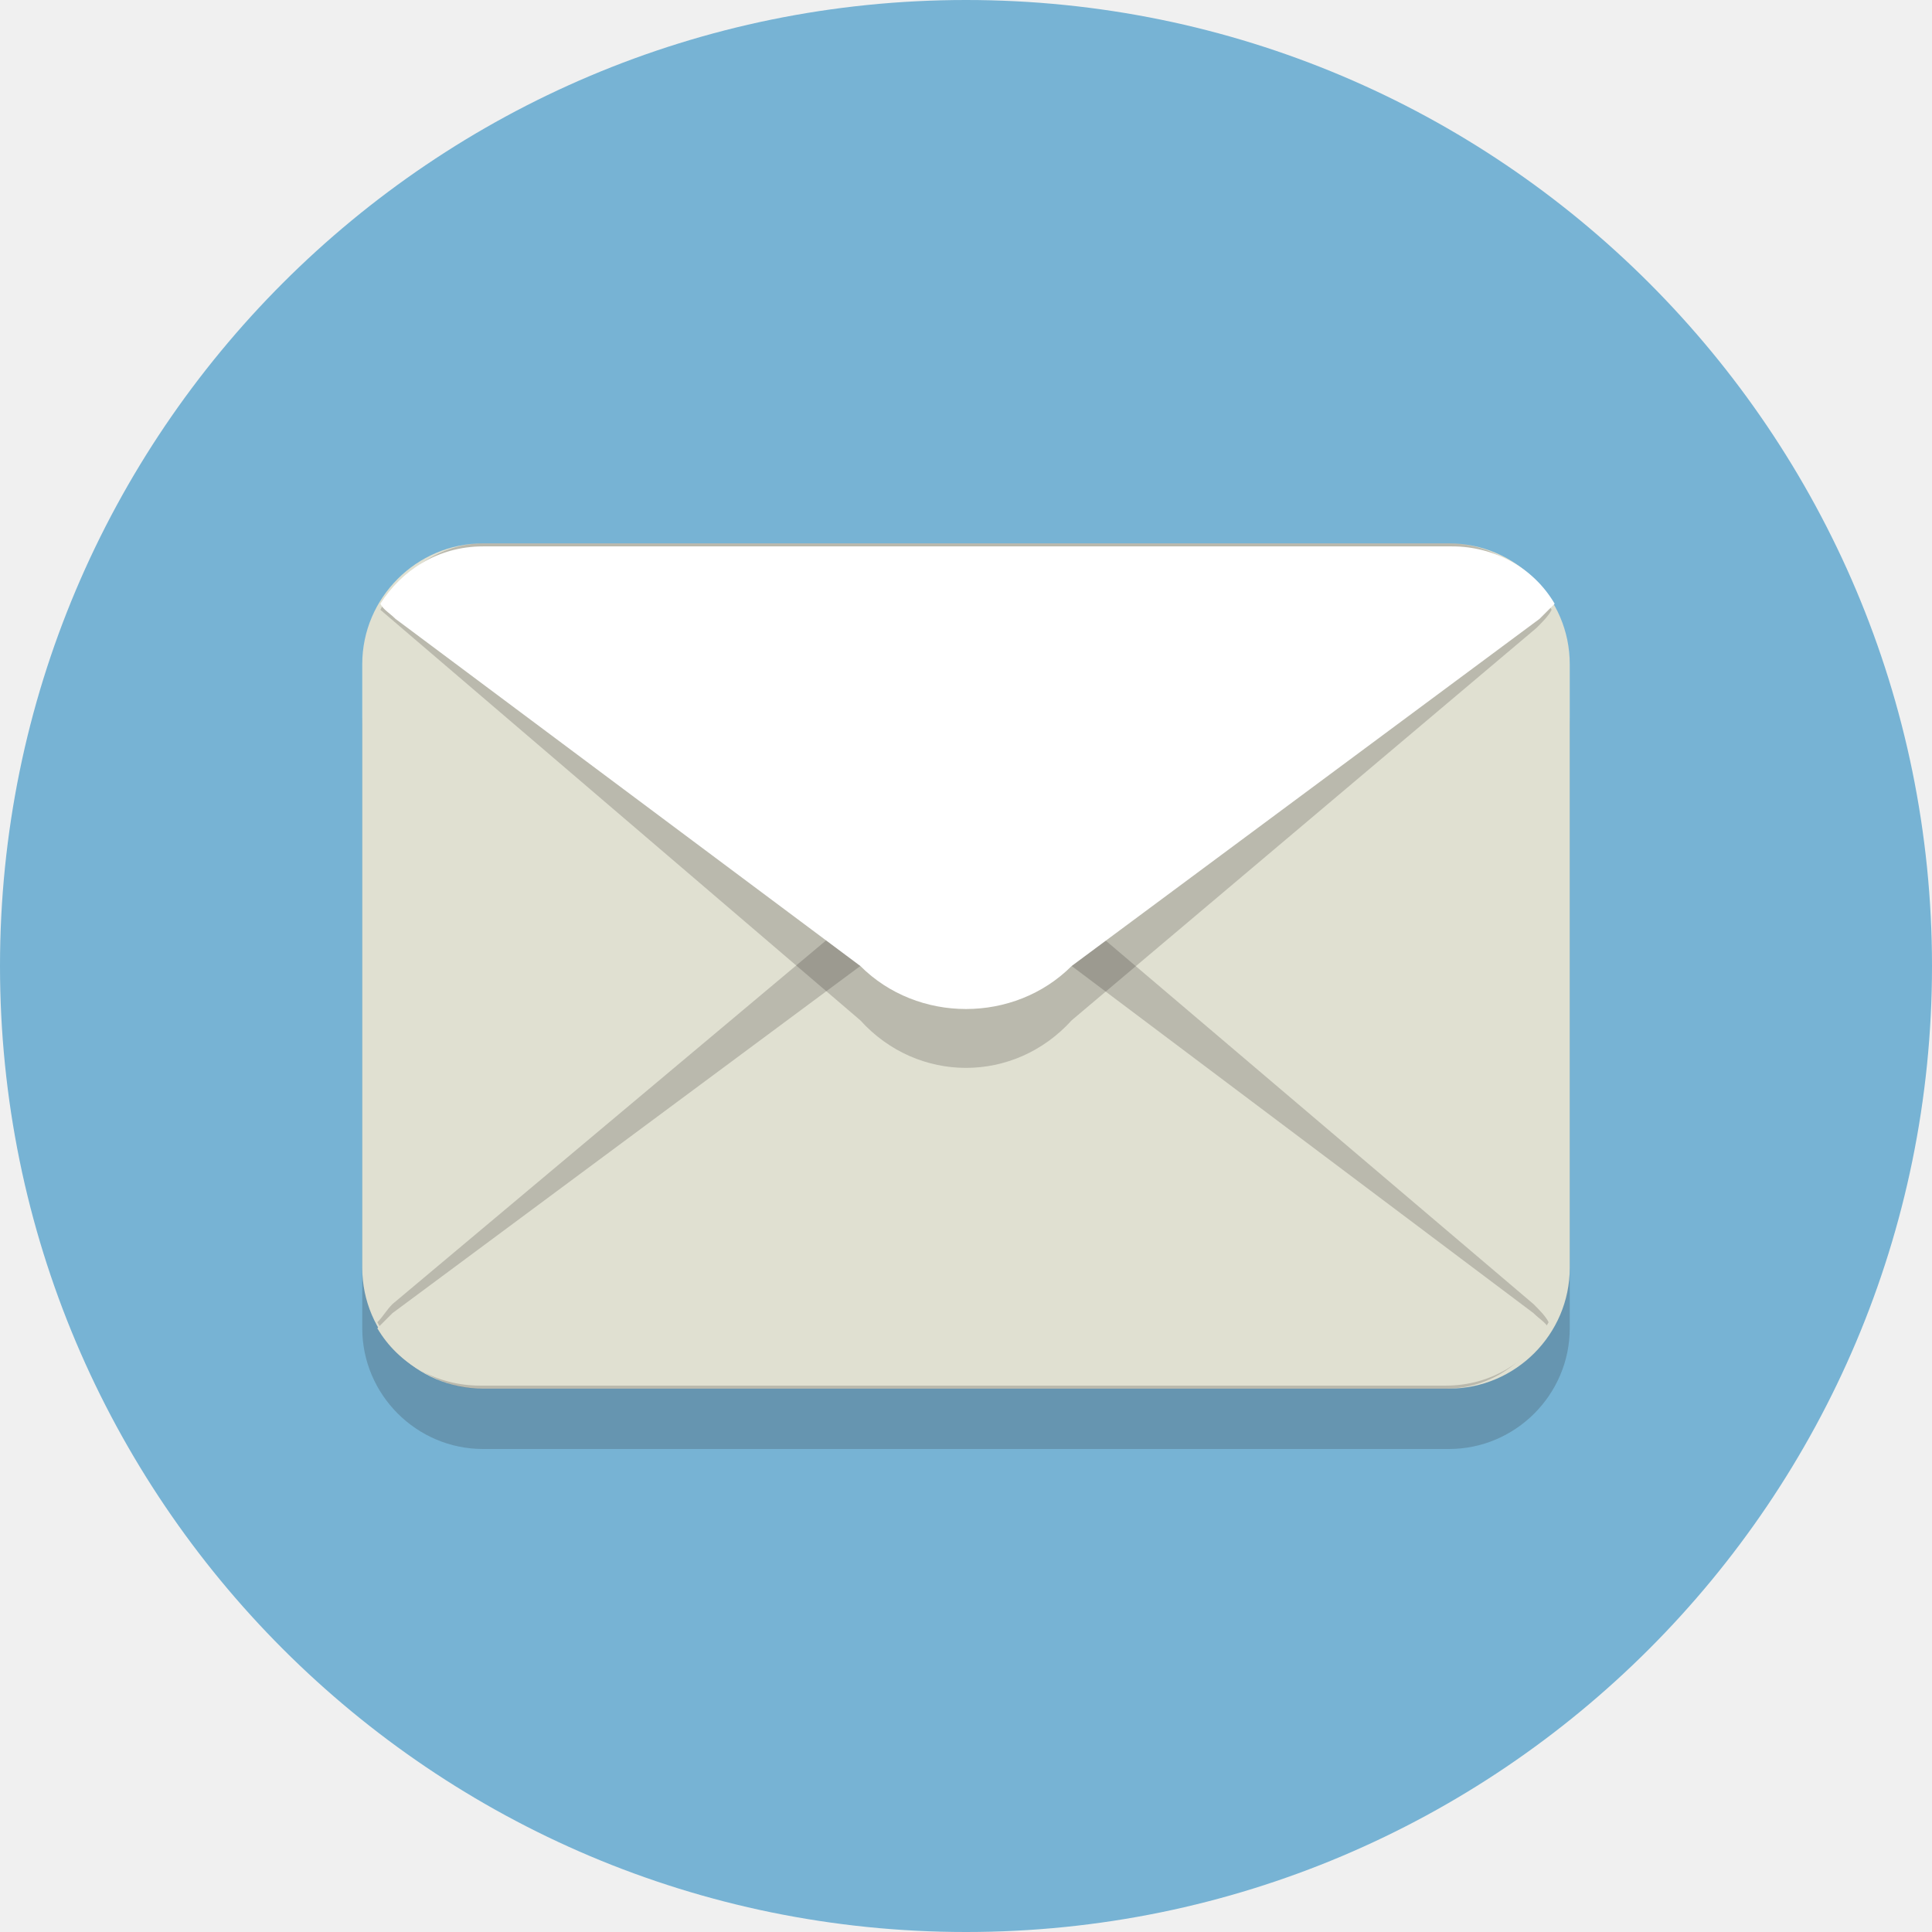
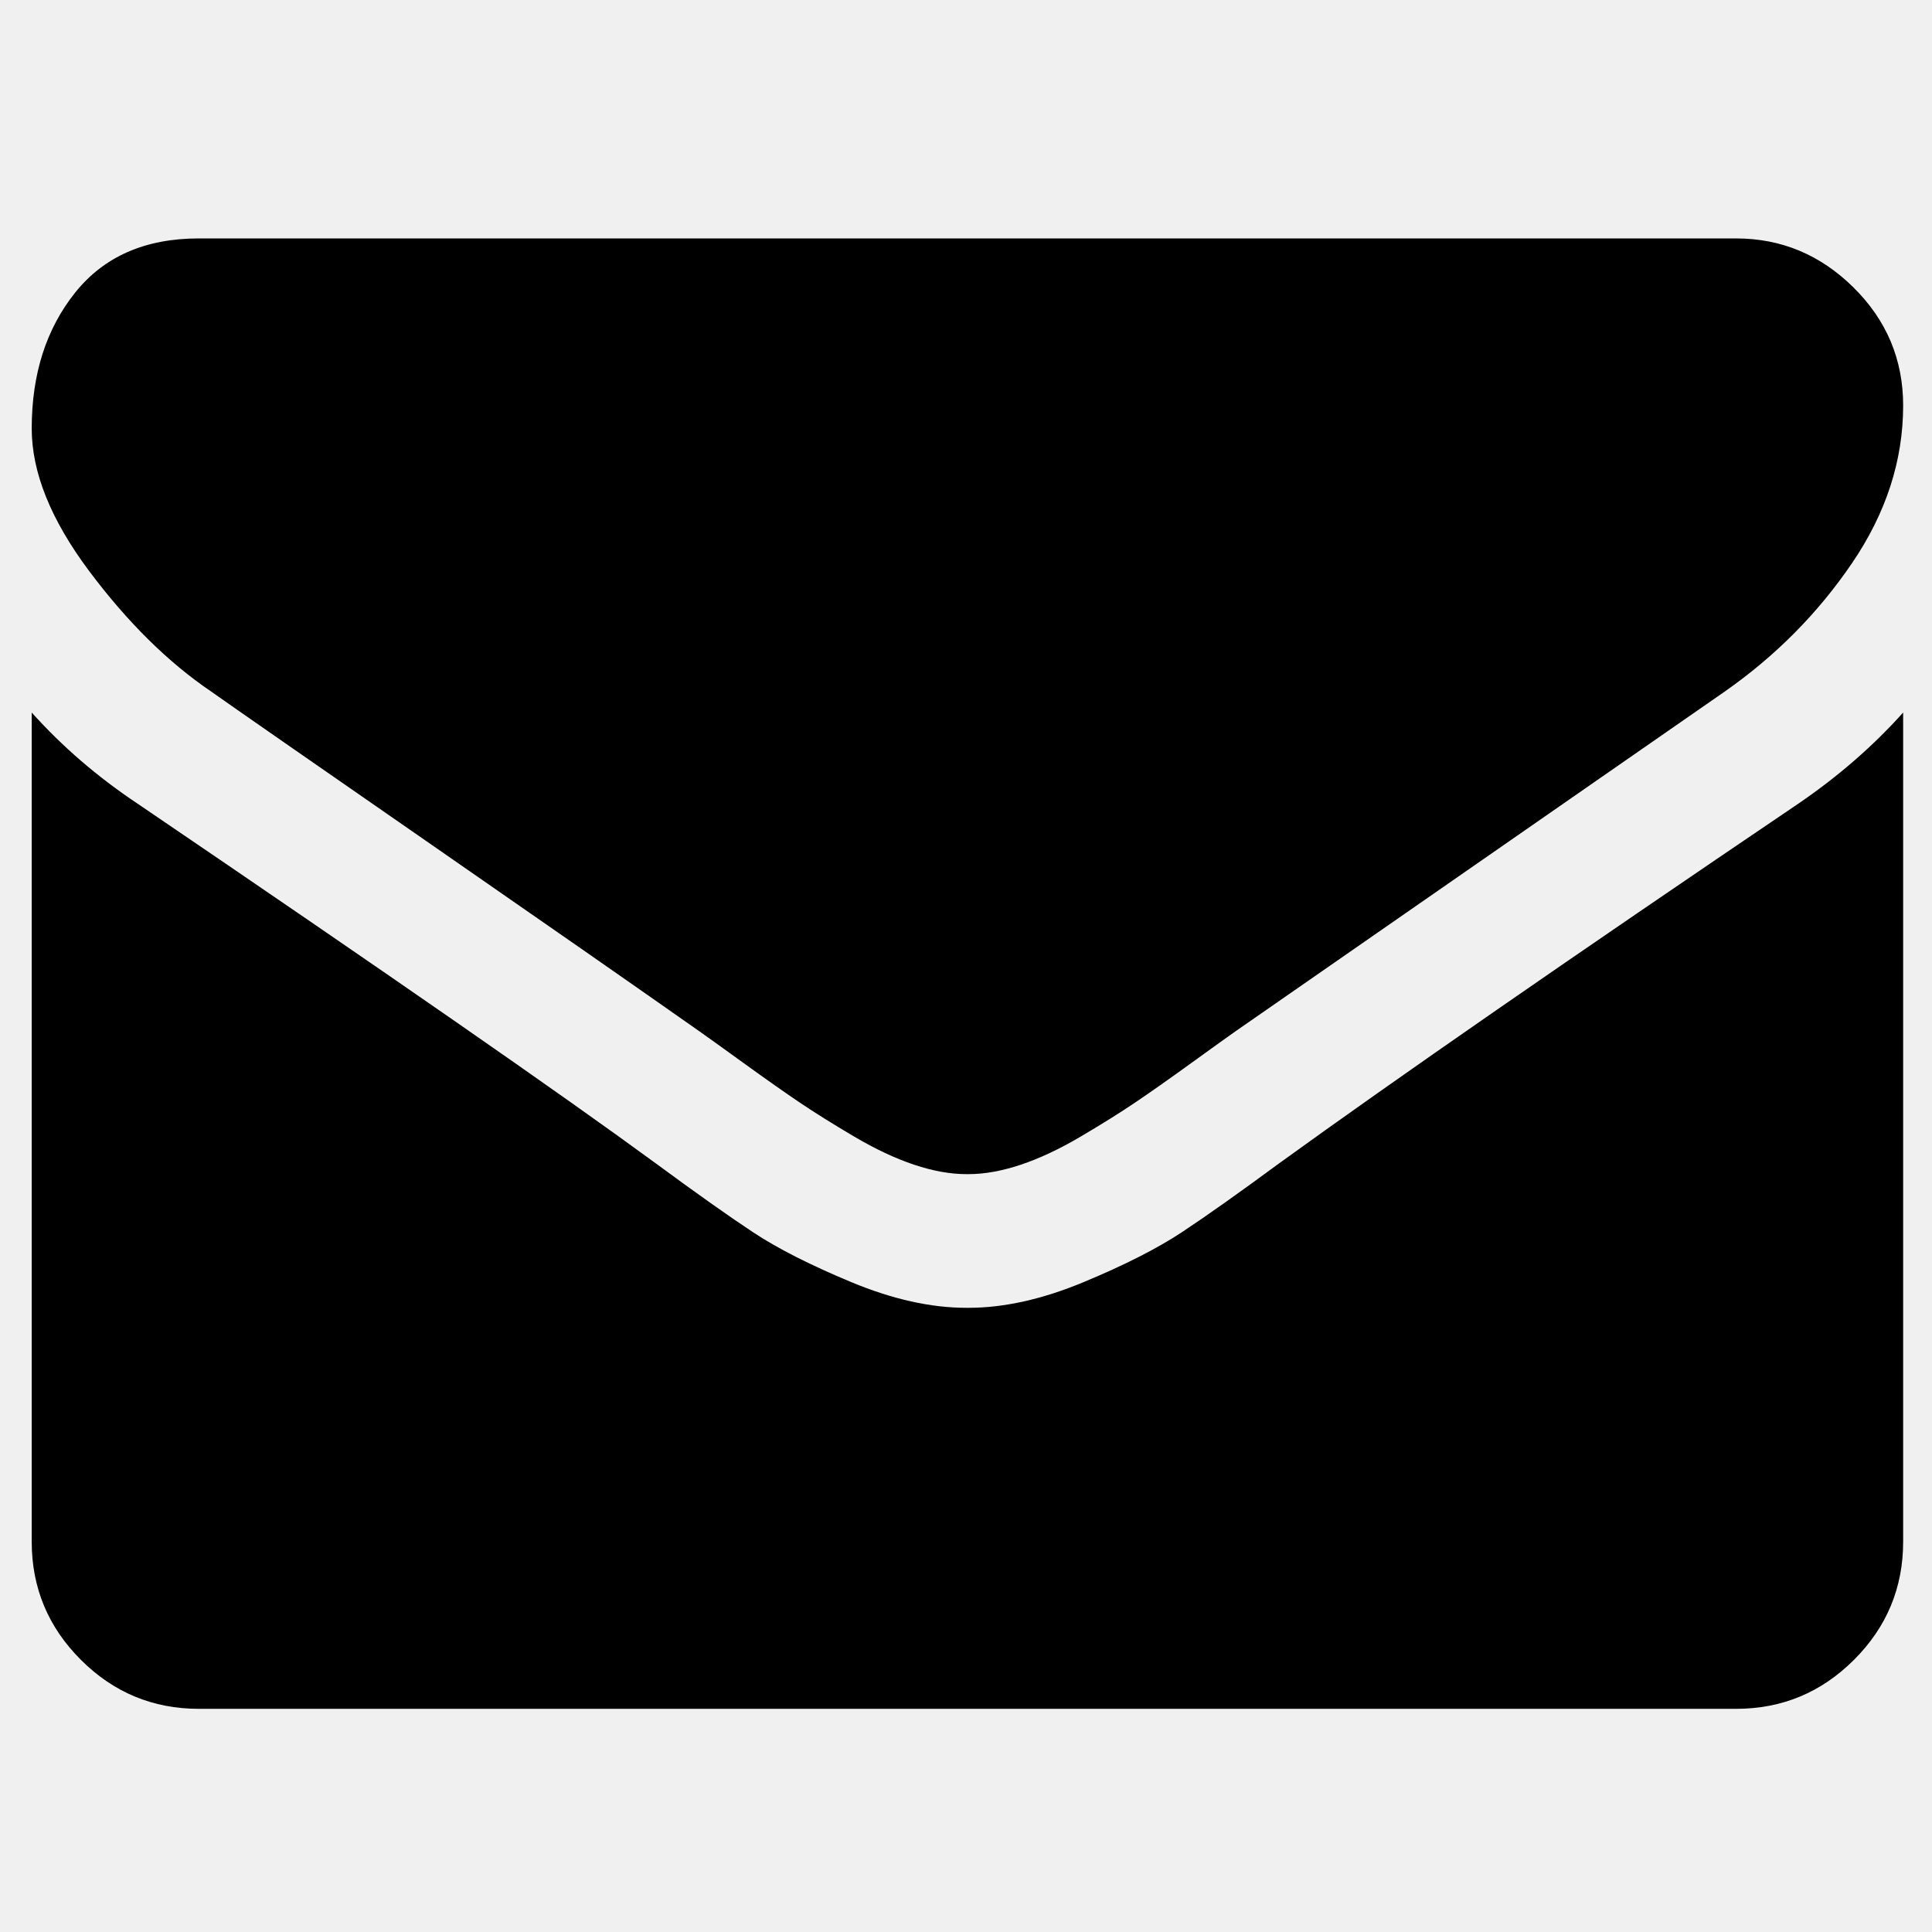
- <svg xmlns="http://www.w3.org/2000/svg" version="1.1" x="0px" y="0px" viewBox="0 0 64 64" width="25" style="enable-background:new 0 0 64 64;" xml:space="preserve">
-   <style type="text/css">
- 	.st0{fill:#77B3D4;}
- 	.st1{opacity:0.2;}
- 	.st2{fill:#231F20;}
- 	.st3{fill:#E0E0D1;}
- 	.st4{fill:#FFFFFF;}
- </style>
-   <g id="Layer_1">
-     <g>
-       <circle class="st0" cx="32" cy="32" r="32" />
-     </g>
-     <g>
-       <g class="st1">
-         <path class="st2" d="M52,44c0,2.2-1.8,4-4,4H16c-2.2,0-4-1.8-4-4V24c0-2.2,1.8-4,4-4h32c2.2,0,4,1.8,4,4V44z" />
-       </g>
-       <g>
-         <path class="st3" d="M52,42c0,2.2-1.8,4-4,4H16c-2.2,0-4-1.8-4-4V22c0-2.2,1.8-4,4-4h32c2.2,0,4,1.8,4,4V42z" />
-       </g>
-       <g class="st1">
-         <g>
-           <path class="st2" d="M35.5,30.2c-1.9-2.1-5.1-2.1-7,0L13,43.2c-0.2,0.2-0.3,0.4-0.5,0.6c0.7,1.3,2,2.2,3.4,2.2h32      c1.5,0,2.7-0.9,3.4-2.2c-0.1-0.2-0.3-0.4-0.5-0.6L35.5,30.2z" />
-         </g>
-       </g>
-       <g>
-         <g>
-           <path class="st3" d="M35.5,32c-1.9-1.9-5.1-1.9-7,0L13,43.5c-0.2,0.2-0.3,0.3-0.5,0.5c0.7,1.2,2,1.9,3.4,1.9h32      c1.5,0,2.7-0.8,3.4-1.9c-0.1-0.2-0.3-0.3-0.5-0.5L35.5,32z" />
-         </g>
-       </g>
-       <g class="st1">
-         <g>
-           <path class="st2" d="M12.6,20.2c0.7-1.3,2-2.2,3.4-2.2h32c1.5,0,2.7,0.9,3.4,2.2c-0.1,0.2-0.3,0.4-0.5,0.6l-15.4,13      c-1.9,2.1-5.1,2.1-7,0L12.6,20.2z" />
-         </g>
-       </g>
-       <g>
-         <g>
-           <path class="st4" d="M28.5,32c1.9,1.9,5.1,1.9,7,0L51,20.5c0.2-0.2,0.3-0.3,0.5-0.5c-0.7-1.2-2-1.9-3.4-1.9H16      c-1.5,0-2.7,0.8-3.4,1.9c0.1,0.2,0.3,0.3,0.5,0.5L28.5,32z" />
-         </g>
-       </g>
-     </g>
+ <svg xmlns="http://www.w3.org/2000/svg" viewBox="0 -256 1850 1850" id="svg2" version="1.1" width="100%" height="100%">
+   <defs id="defs10" />
+   <g transform="matrix(1,0,0,-1,30.37288,1252.305)" id="g4">
+     <path d="M 1792,826 V 32 q 0,-66 -47,-113 -47,-47 -113,-47 H 160 Q 94,-128 47,-81 0,-34 0,32 V 826 Q 44,777 101,739 463,493 598,394 655,352 690.5,328.5 726,305 785,280.5 844,256 895,256 h 1 1 q 51,0 110,24.5 59,24.5 94.5,48 35.5,23.5 92.5,65.5 170,123 498,345 57,39 100,87 z m 0,294 q 0,-79 -49,-151 -49,-72 -122,-123 -376,-261 -468,-325 -10,-7 -42.5,-30.5 -32.5,-23.5 -54,-38 Q 1035,438 1004.5,420 974,402 947,393 q -27,-9 -50,-9 h -1 -1 q -23,0 -50,9 -27,9 -57.5,27 -30.5,18 -52,32.5 -21.5,14.5 -54,38 Q 649,514 639,521 548,585 377,703.5 206,822 172,846 110,888 55,961.5 0,1035 0,1098 q 0,78 41.5,130 41.5,52 118.5,52 h 1472 q 65,0 112.5,-47 47.5,-47 47.5,-113 z" id="path6" style="fill:currentColor" />
  </g>
-   <g id="Layer_2">
- </g>
</svg>
